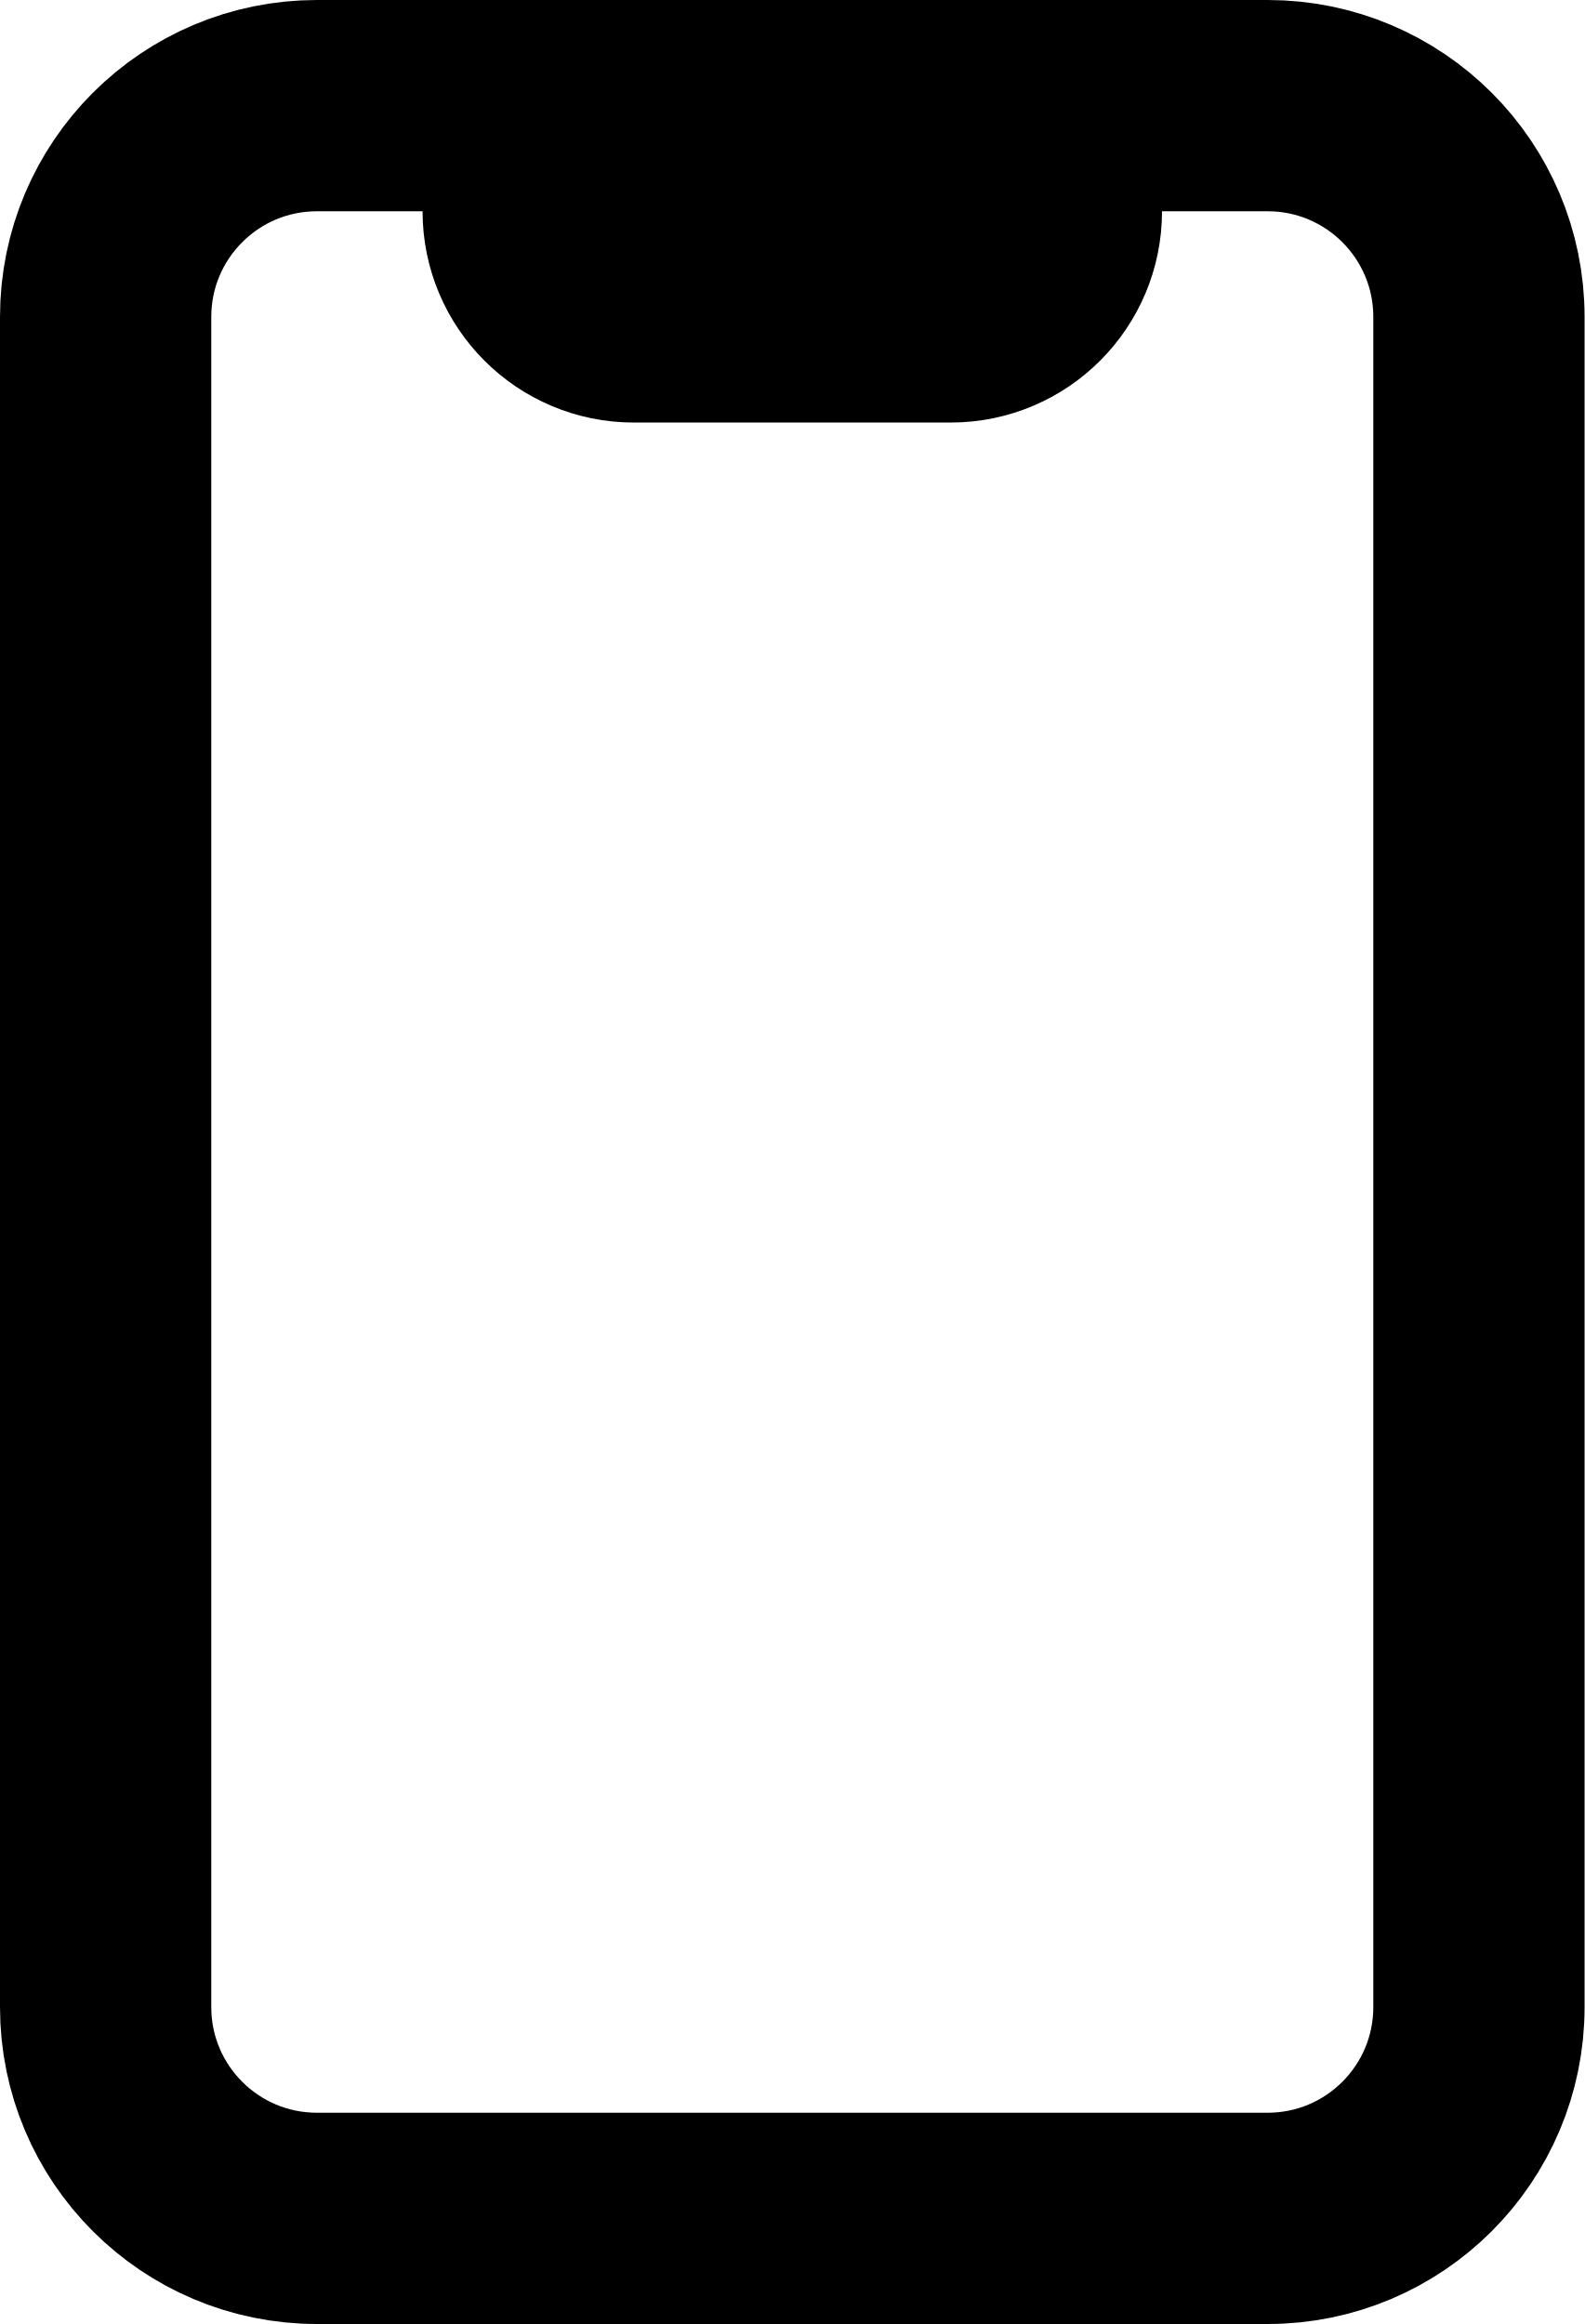
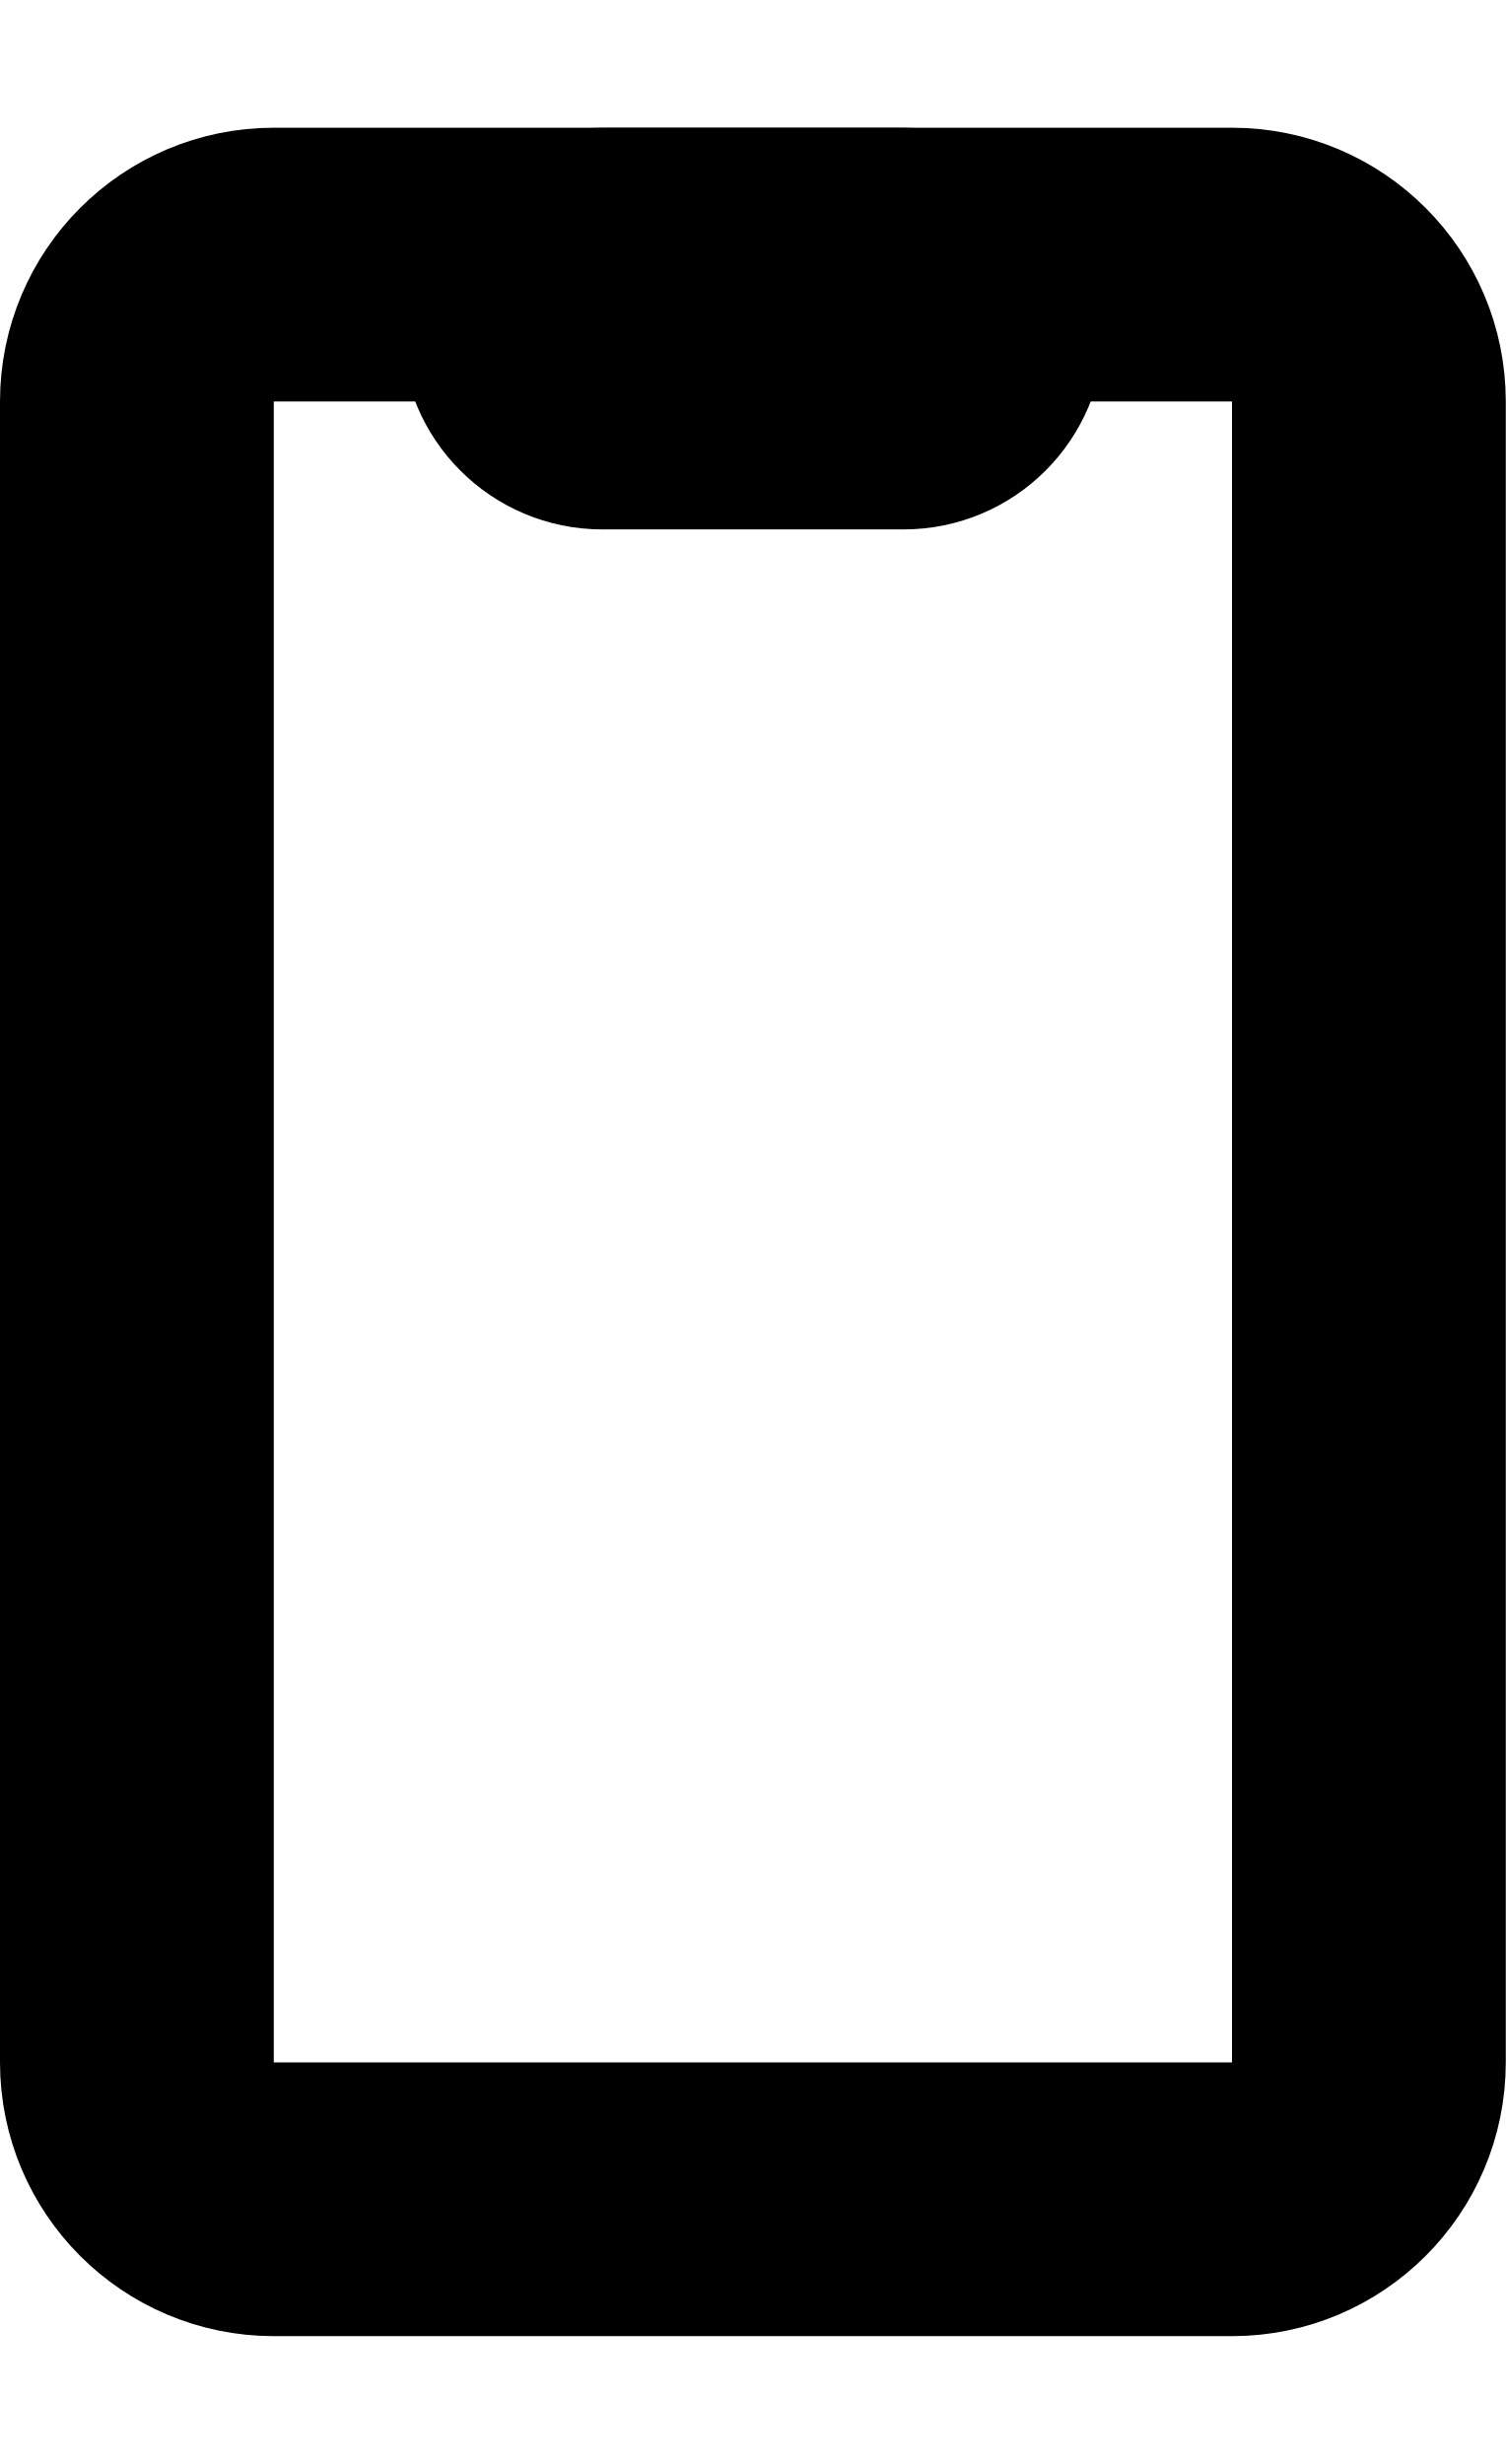
- <svg xmlns="http://www.w3.org/2000/svg" width="15" height="22" viewBox="0 0 15 22" fill="none">
-   <rect x="5" y="1" width="5" height="2" rx="1" stroke="black" stroke-width="2" />
-   <rect x="1" y="1" width="13" height="20" rx="2" stroke="black" stroke-width="2" />
+ <svg xmlns="http://www.w3.org/2000/svg" width="11" height="18" viewBox="0 0 11 18" fill="none">
+   <rect x="3.667" y="1.667" width="3.667" height="1.467" rx="0.733" stroke="black" stroke-width="1.467" />
+   <rect x="1" y="1.933" width="9" height="14.133" rx="1" stroke="black" stroke-width="2" />
</svg>
